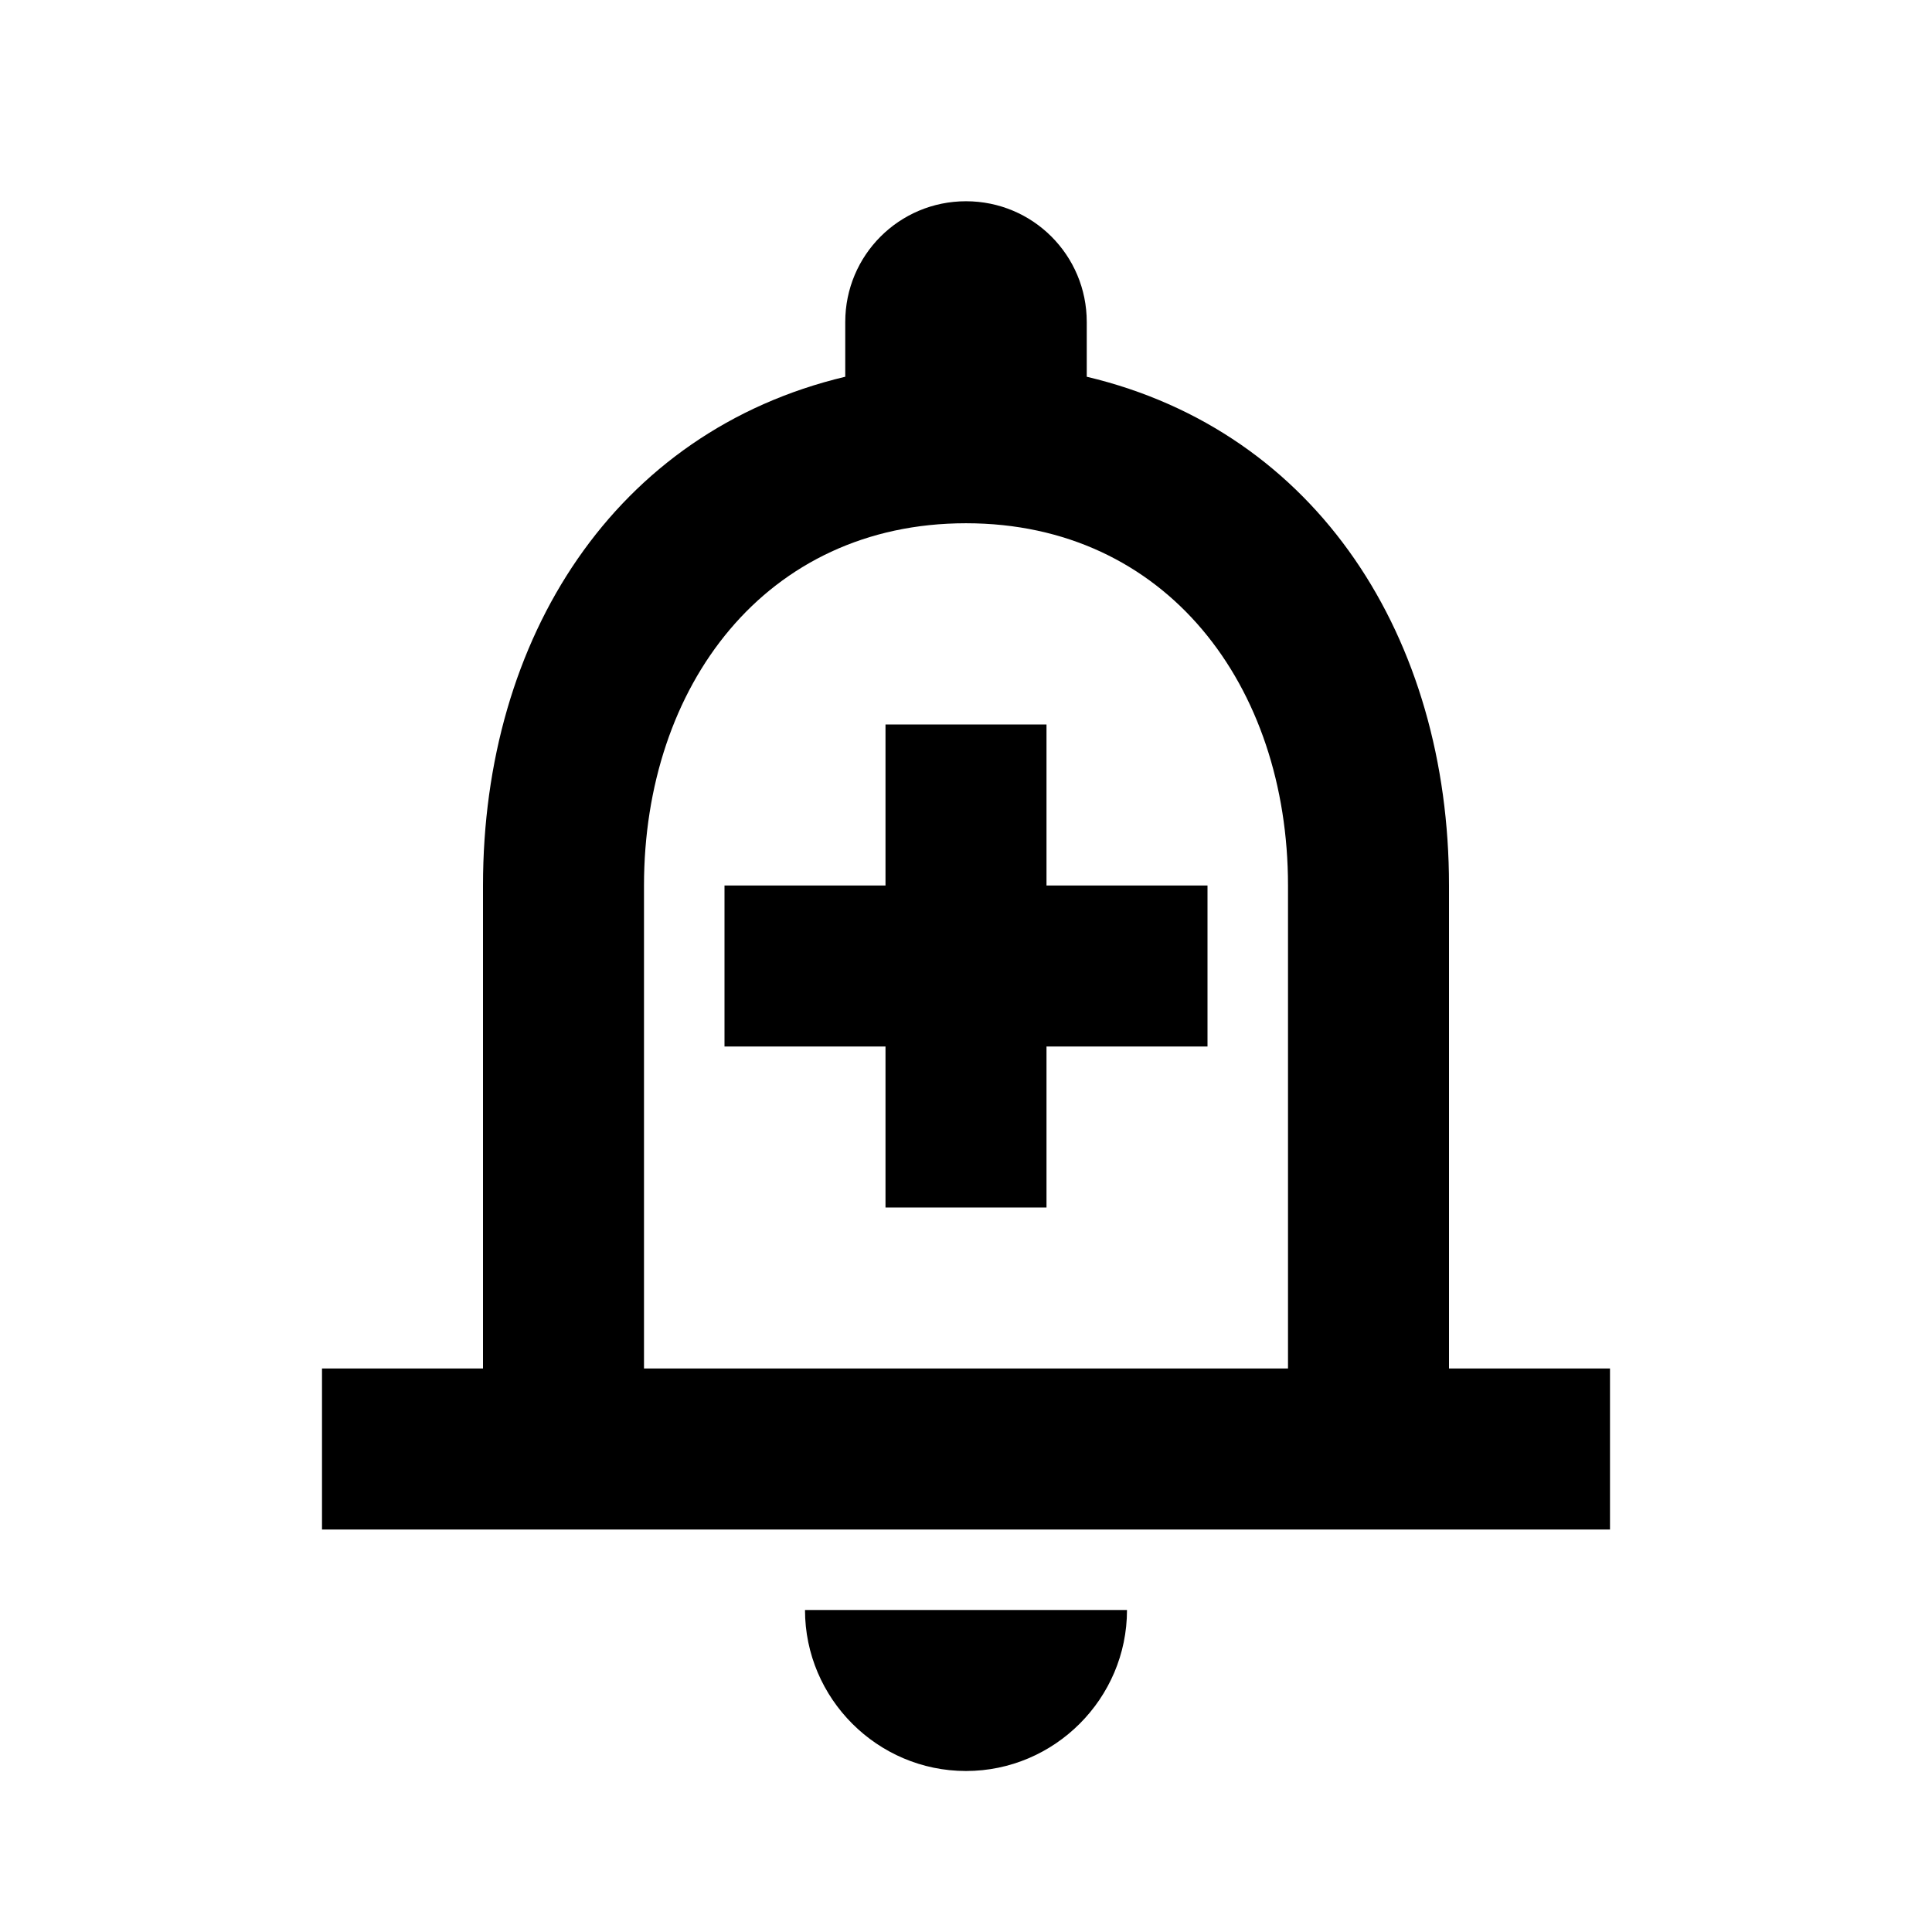
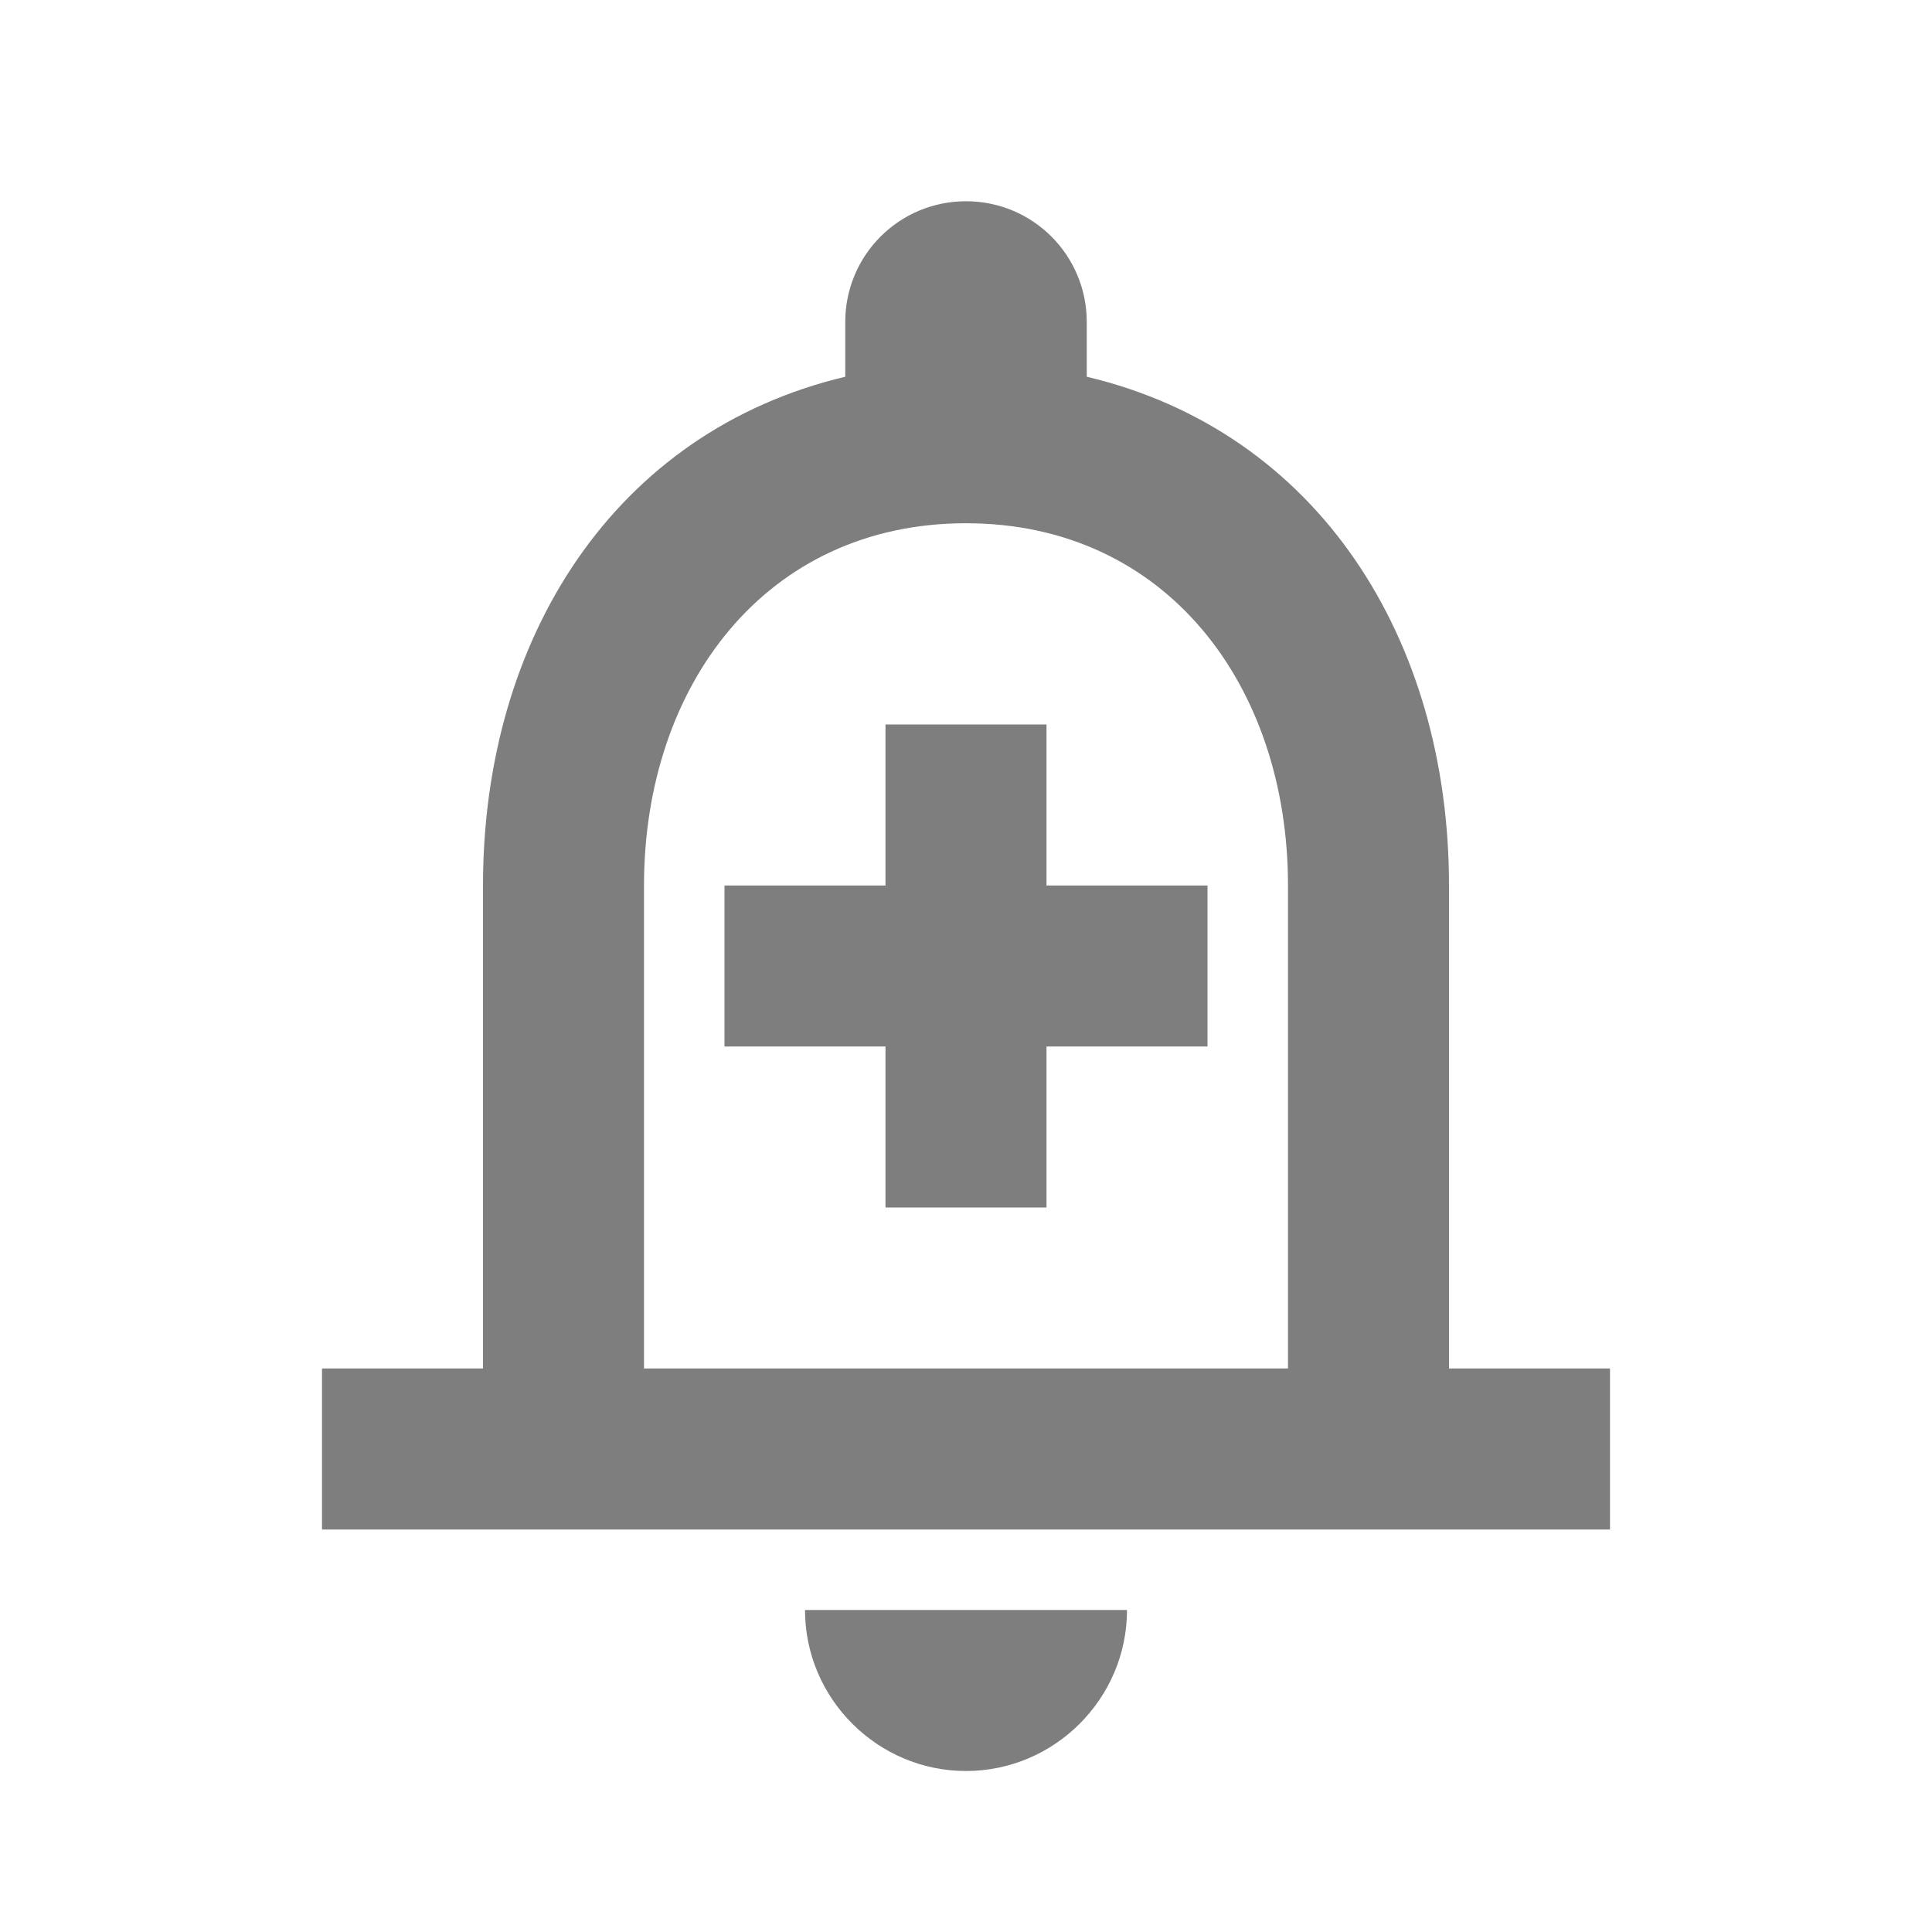
<svg xmlns="http://www.w3.org/2000/svg" width="24" height="24" viewBox="0 0 24 24">
-   <path d="M13 9h-2v2H9v2h2v2h2v-2h2v-2h-2z" />
-   <path d="M18 17v-6c0-3.07-1.63-5.64-4.5-6.32V4c0-.83-.67-1.5-1.5-1.5s-1.5.67-1.5 1.5v.68C7.64 5.36 6 7.92 6 11v6H4v2h16v-2zm-2 0H8v-6c0-2.48 1.51-4.5 4-4.5s4 2.02 4 4.5zm-4 5c1.1 0 2-.9 2-2h-4c0 1.1.9 2 2 2" />
+   <path fill="#7e7e7e" d="M13 9h-2v2H9v2h2v2h2v-2h2v-2h-2z" />
+   <path fill="#7e7e7e" d="M18 17v-6c0-3.07-1.63-5.64-4.5-6.32V4c0-.83-.67-1.5-1.5-1.5s-1.5.67-1.5 1.5v.68C7.64 5.36 6 7.92 6 11v6H4v2h16v-2zm-2 0H8v-6c0-2.48 1.51-4.5 4-4.5s4 2.02 4 4.5zm-4 5c1.1 0 2-.9 2-2h-4c0 1.1.9 2 2 2" />
</svg>
